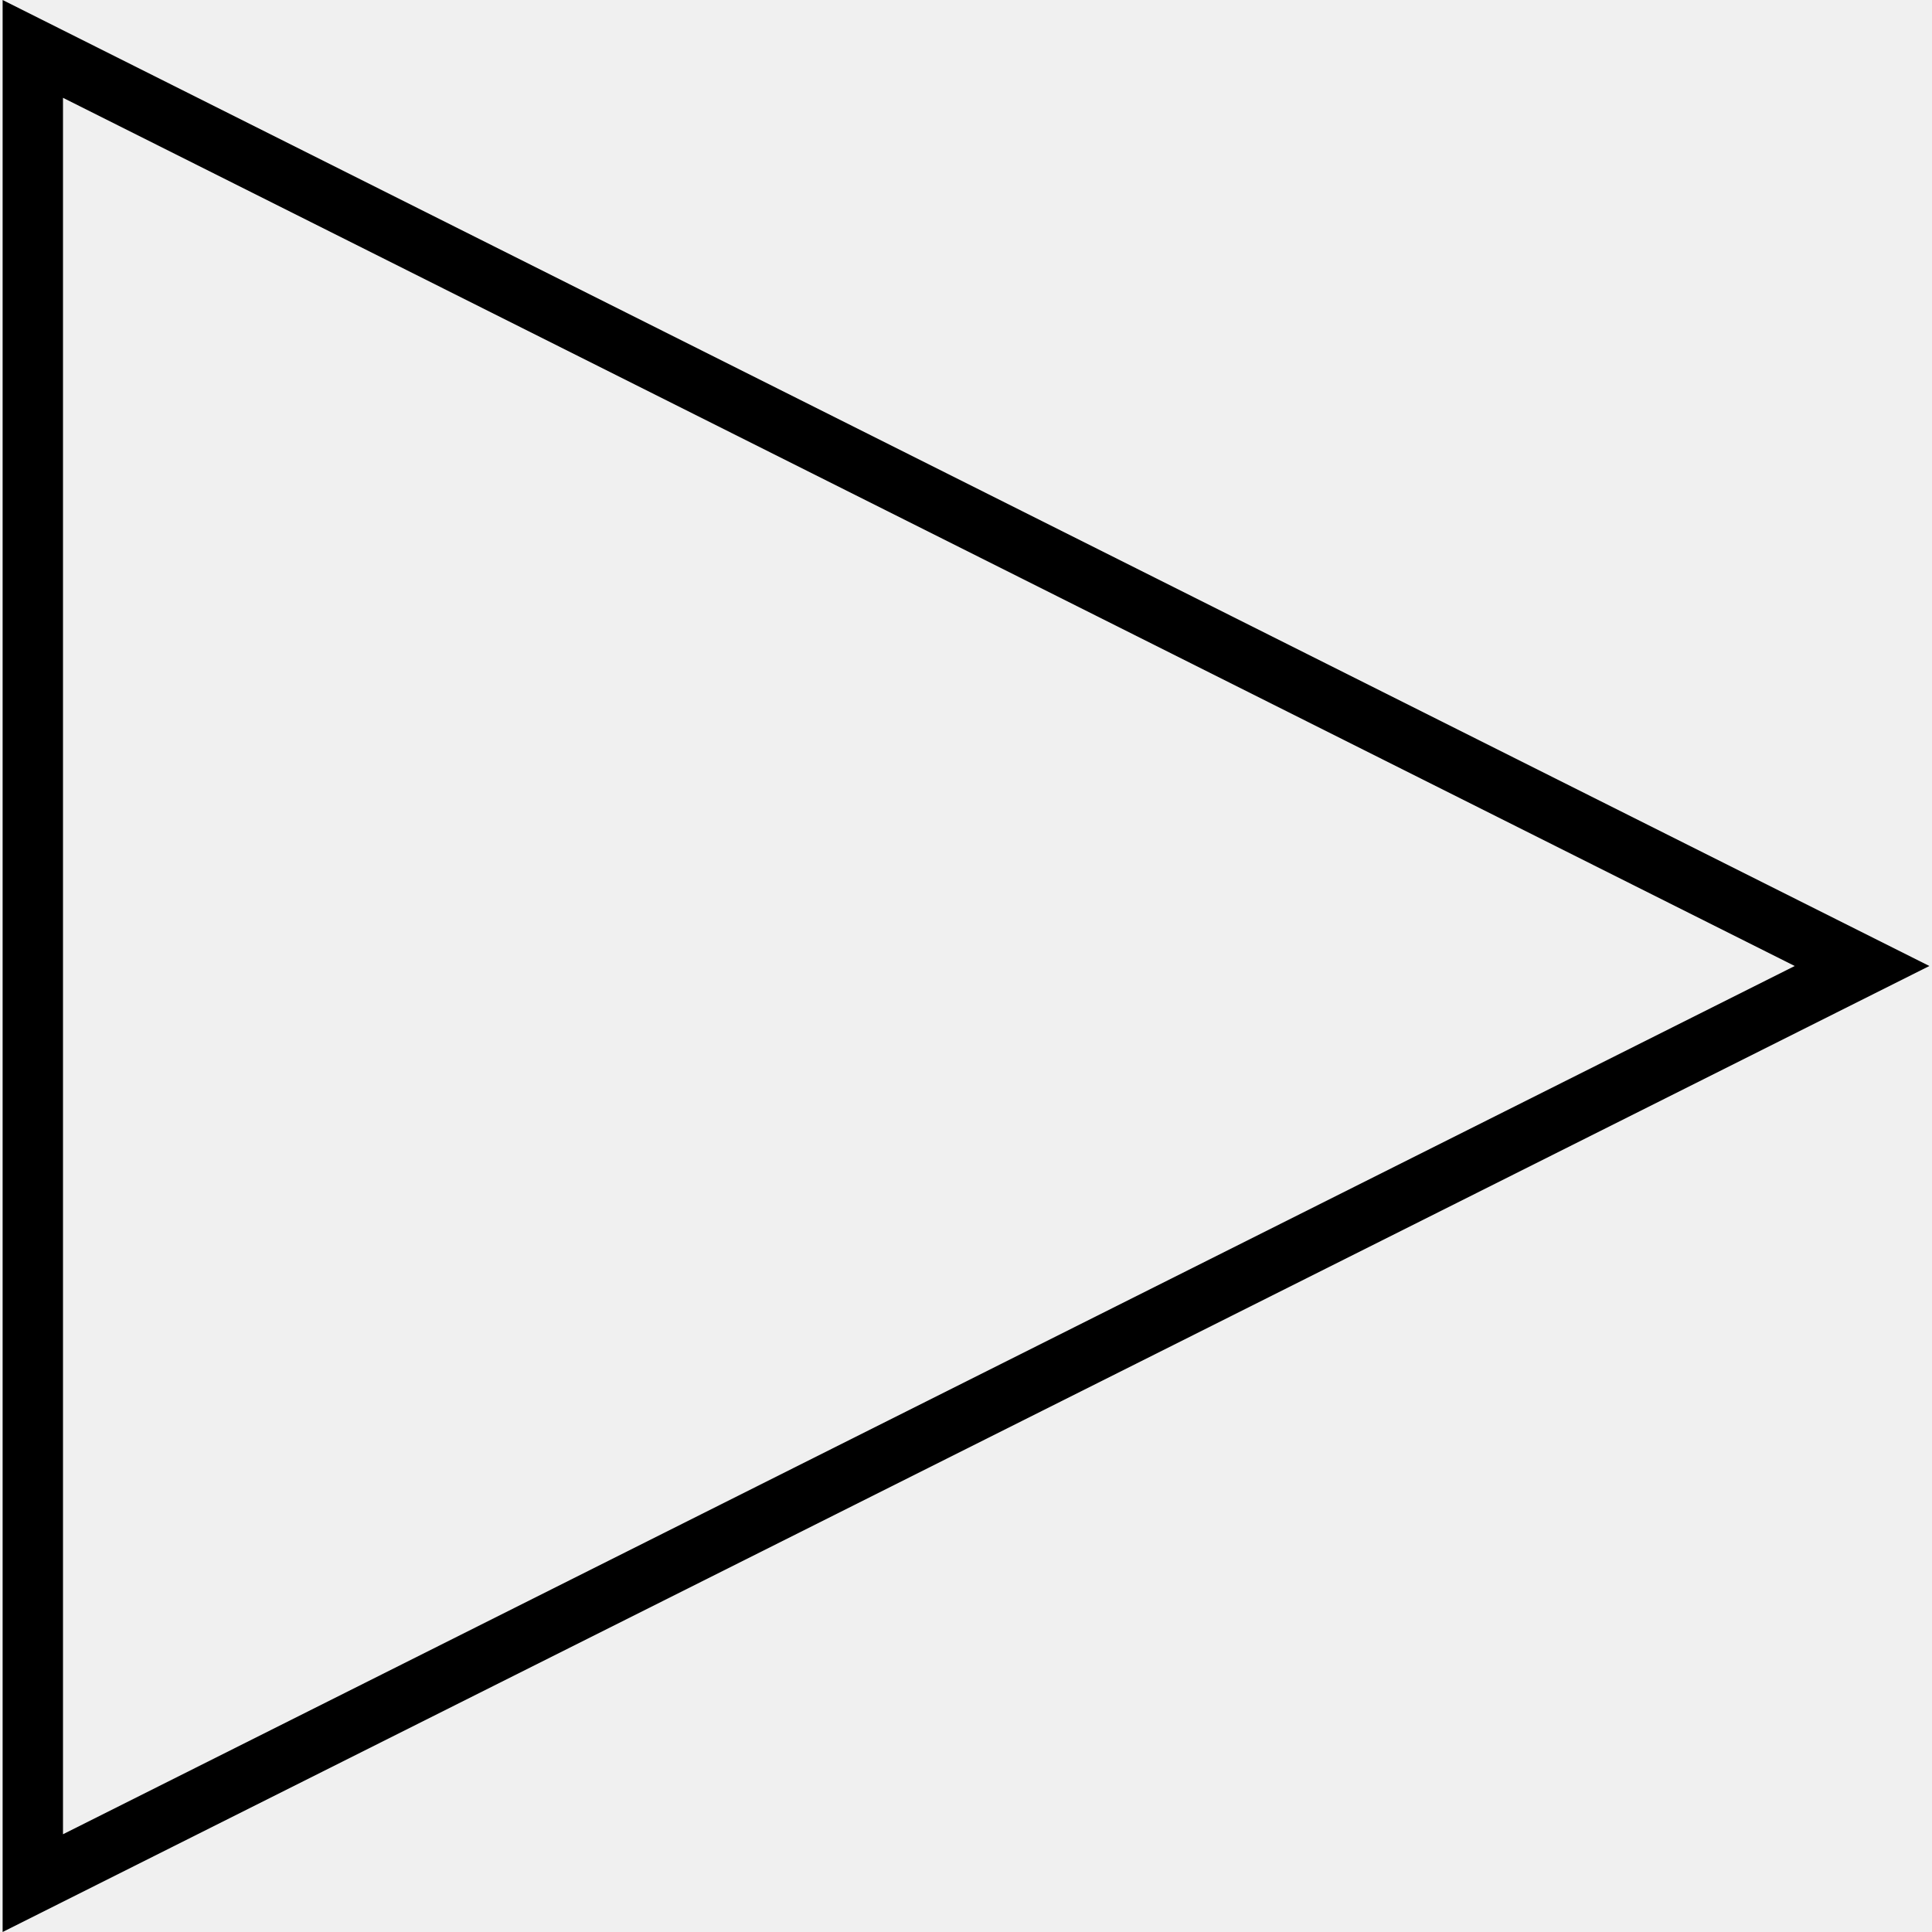
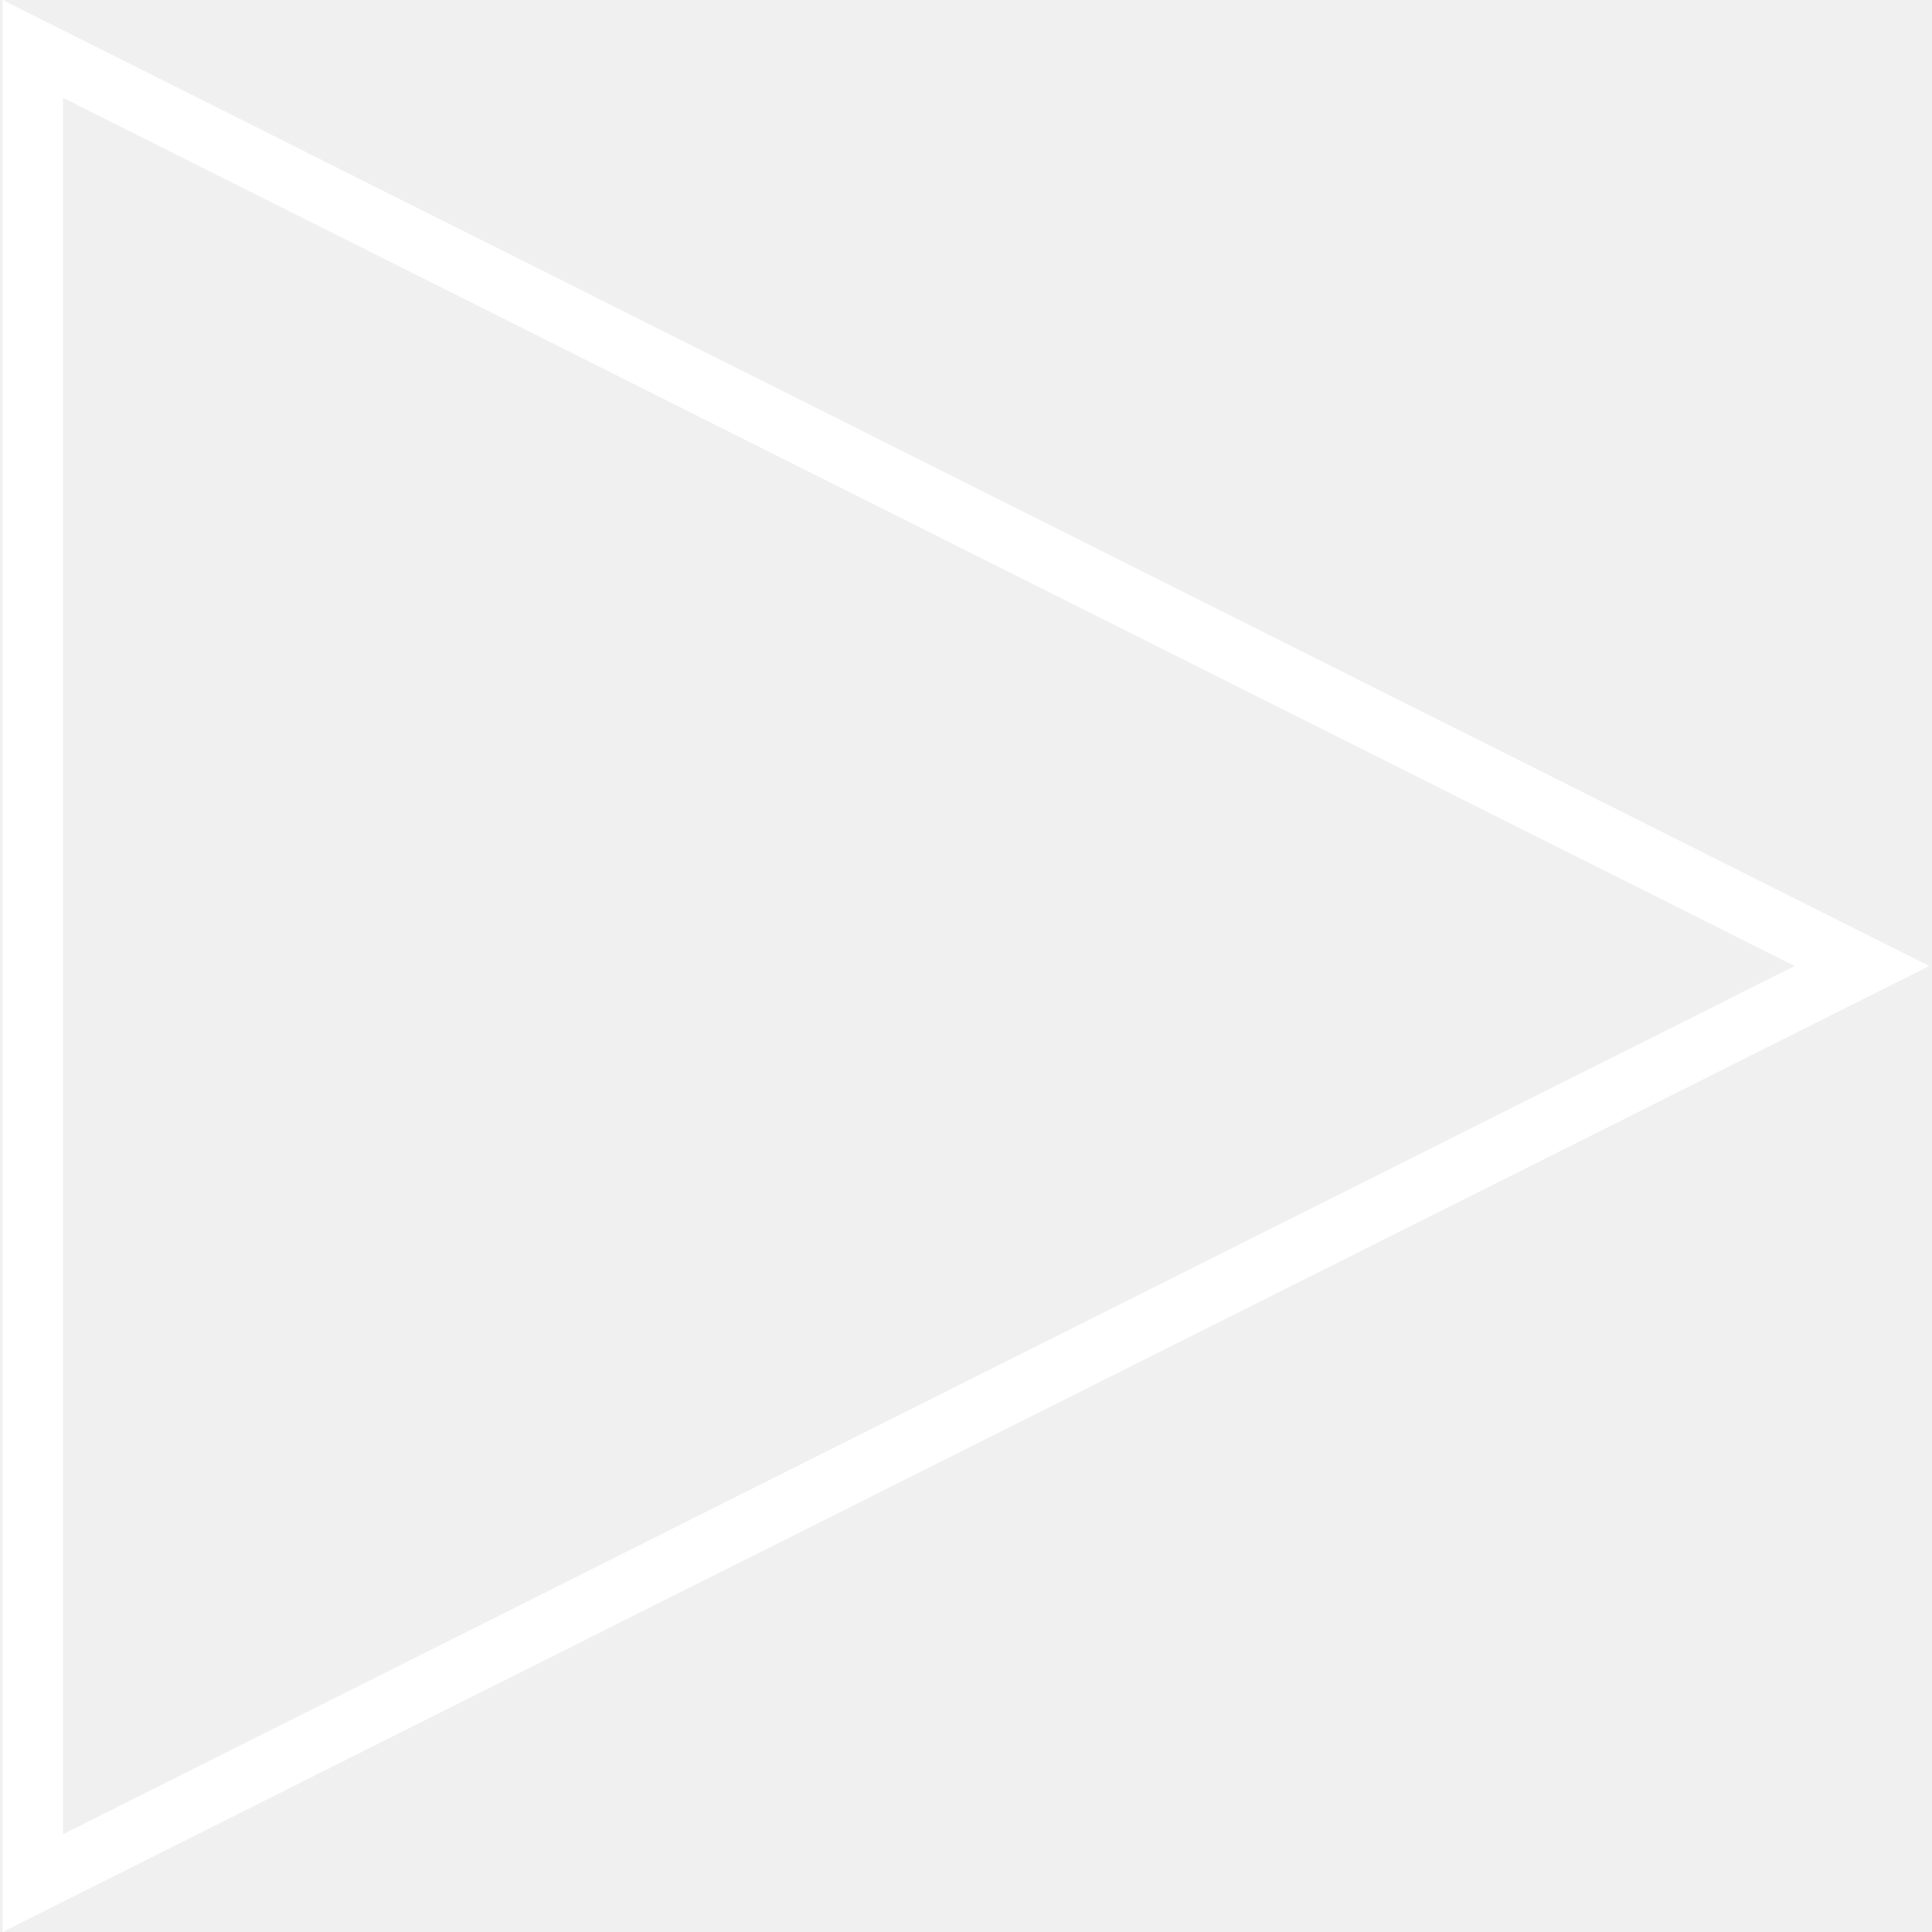
- <svg xmlns="http://www.w3.org/2000/svg" fill="currentColor" version="1.1" id="Capa_1" x="0px" y="0px" viewBox="0 0 490 490" style="enable-background:new 0 0 490 490;" xml:space="preserve">
+ <svg xmlns="http://www.w3.org/2000/svg" fill="white" version="1.1" id="Capa_1" x="0px" y="0px" viewBox="0 0 490 490" style="enable-background:new 0 0 490 490;" xml:space="preserve">
  <path d="M0.665,0v490l488.669-245L0.665,0z M15.977,24.806L455.183,245L15.977,465.208V24.806z" />
  <g>
</g>
  <g>
</g>
  <g>
</g>
  <g>
</g>
  <g>
</g>
  <g>
</g>
  <g>
</g>
  <g>
</g>
  <g>
</g>
  <g>
</g>
  <g>
</g>
  <g>
</g>
  <g>
</g>
  <g>
</g>
  <g>
</g>
</svg>
